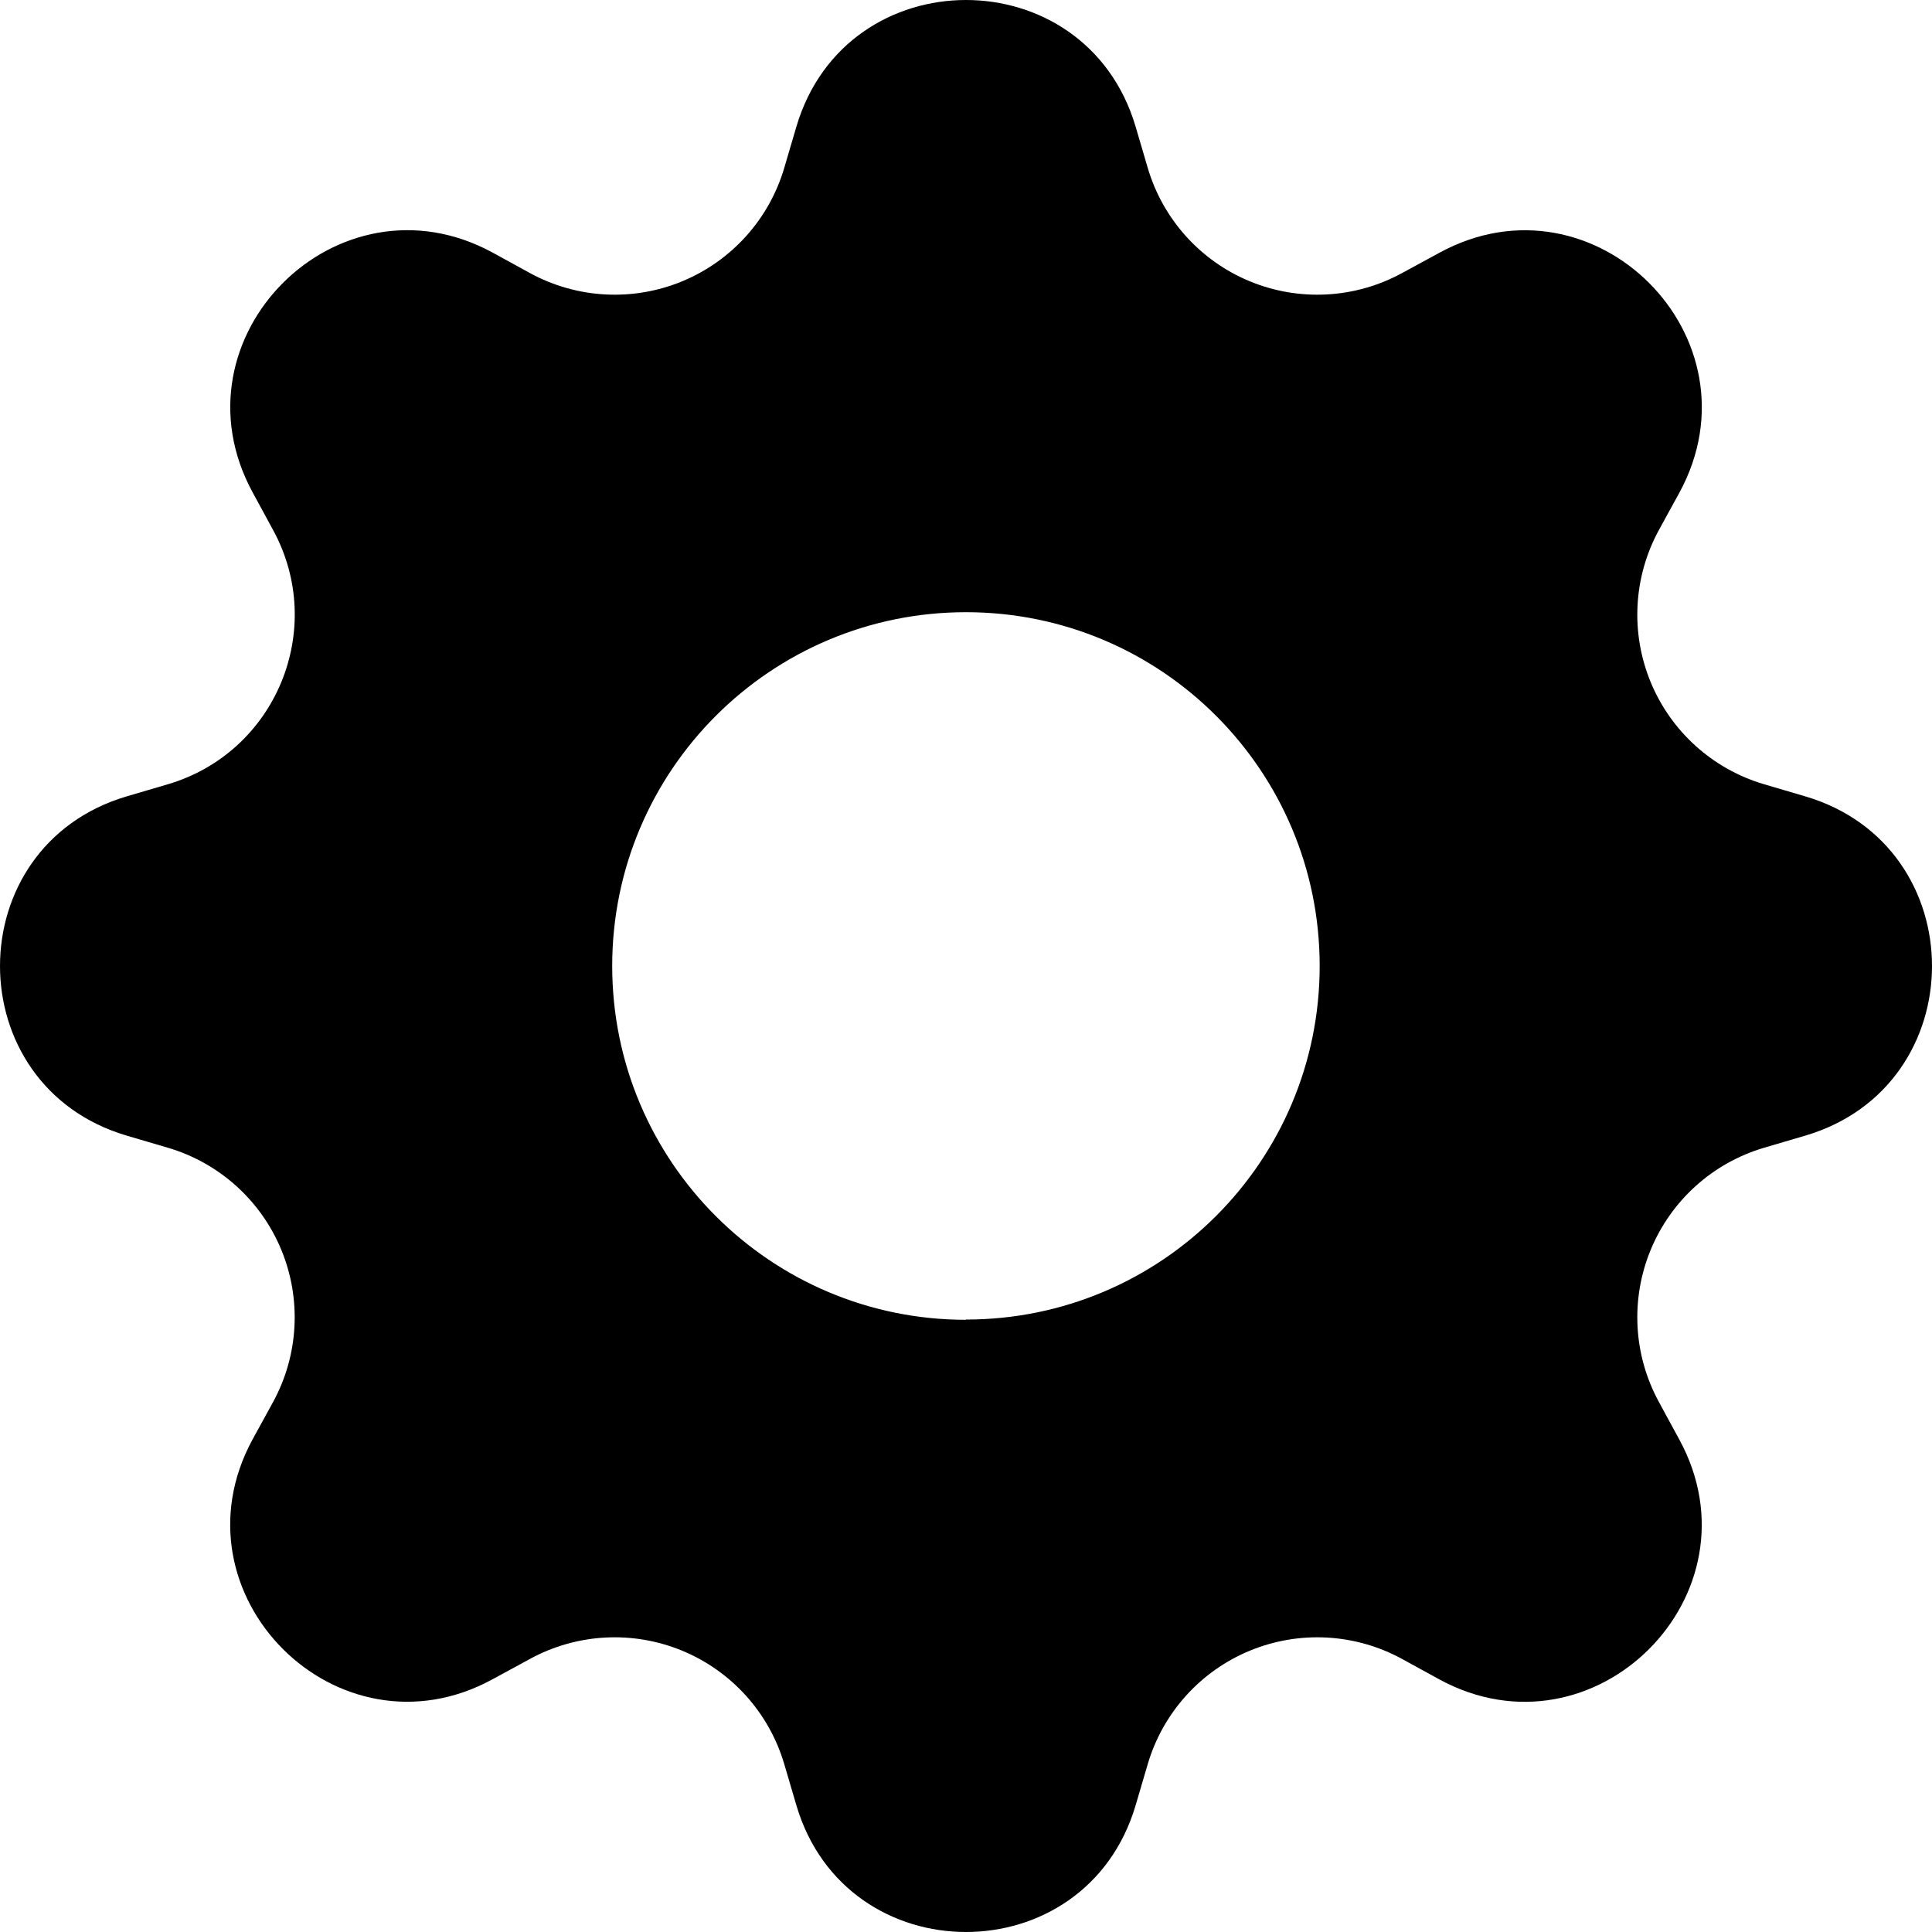
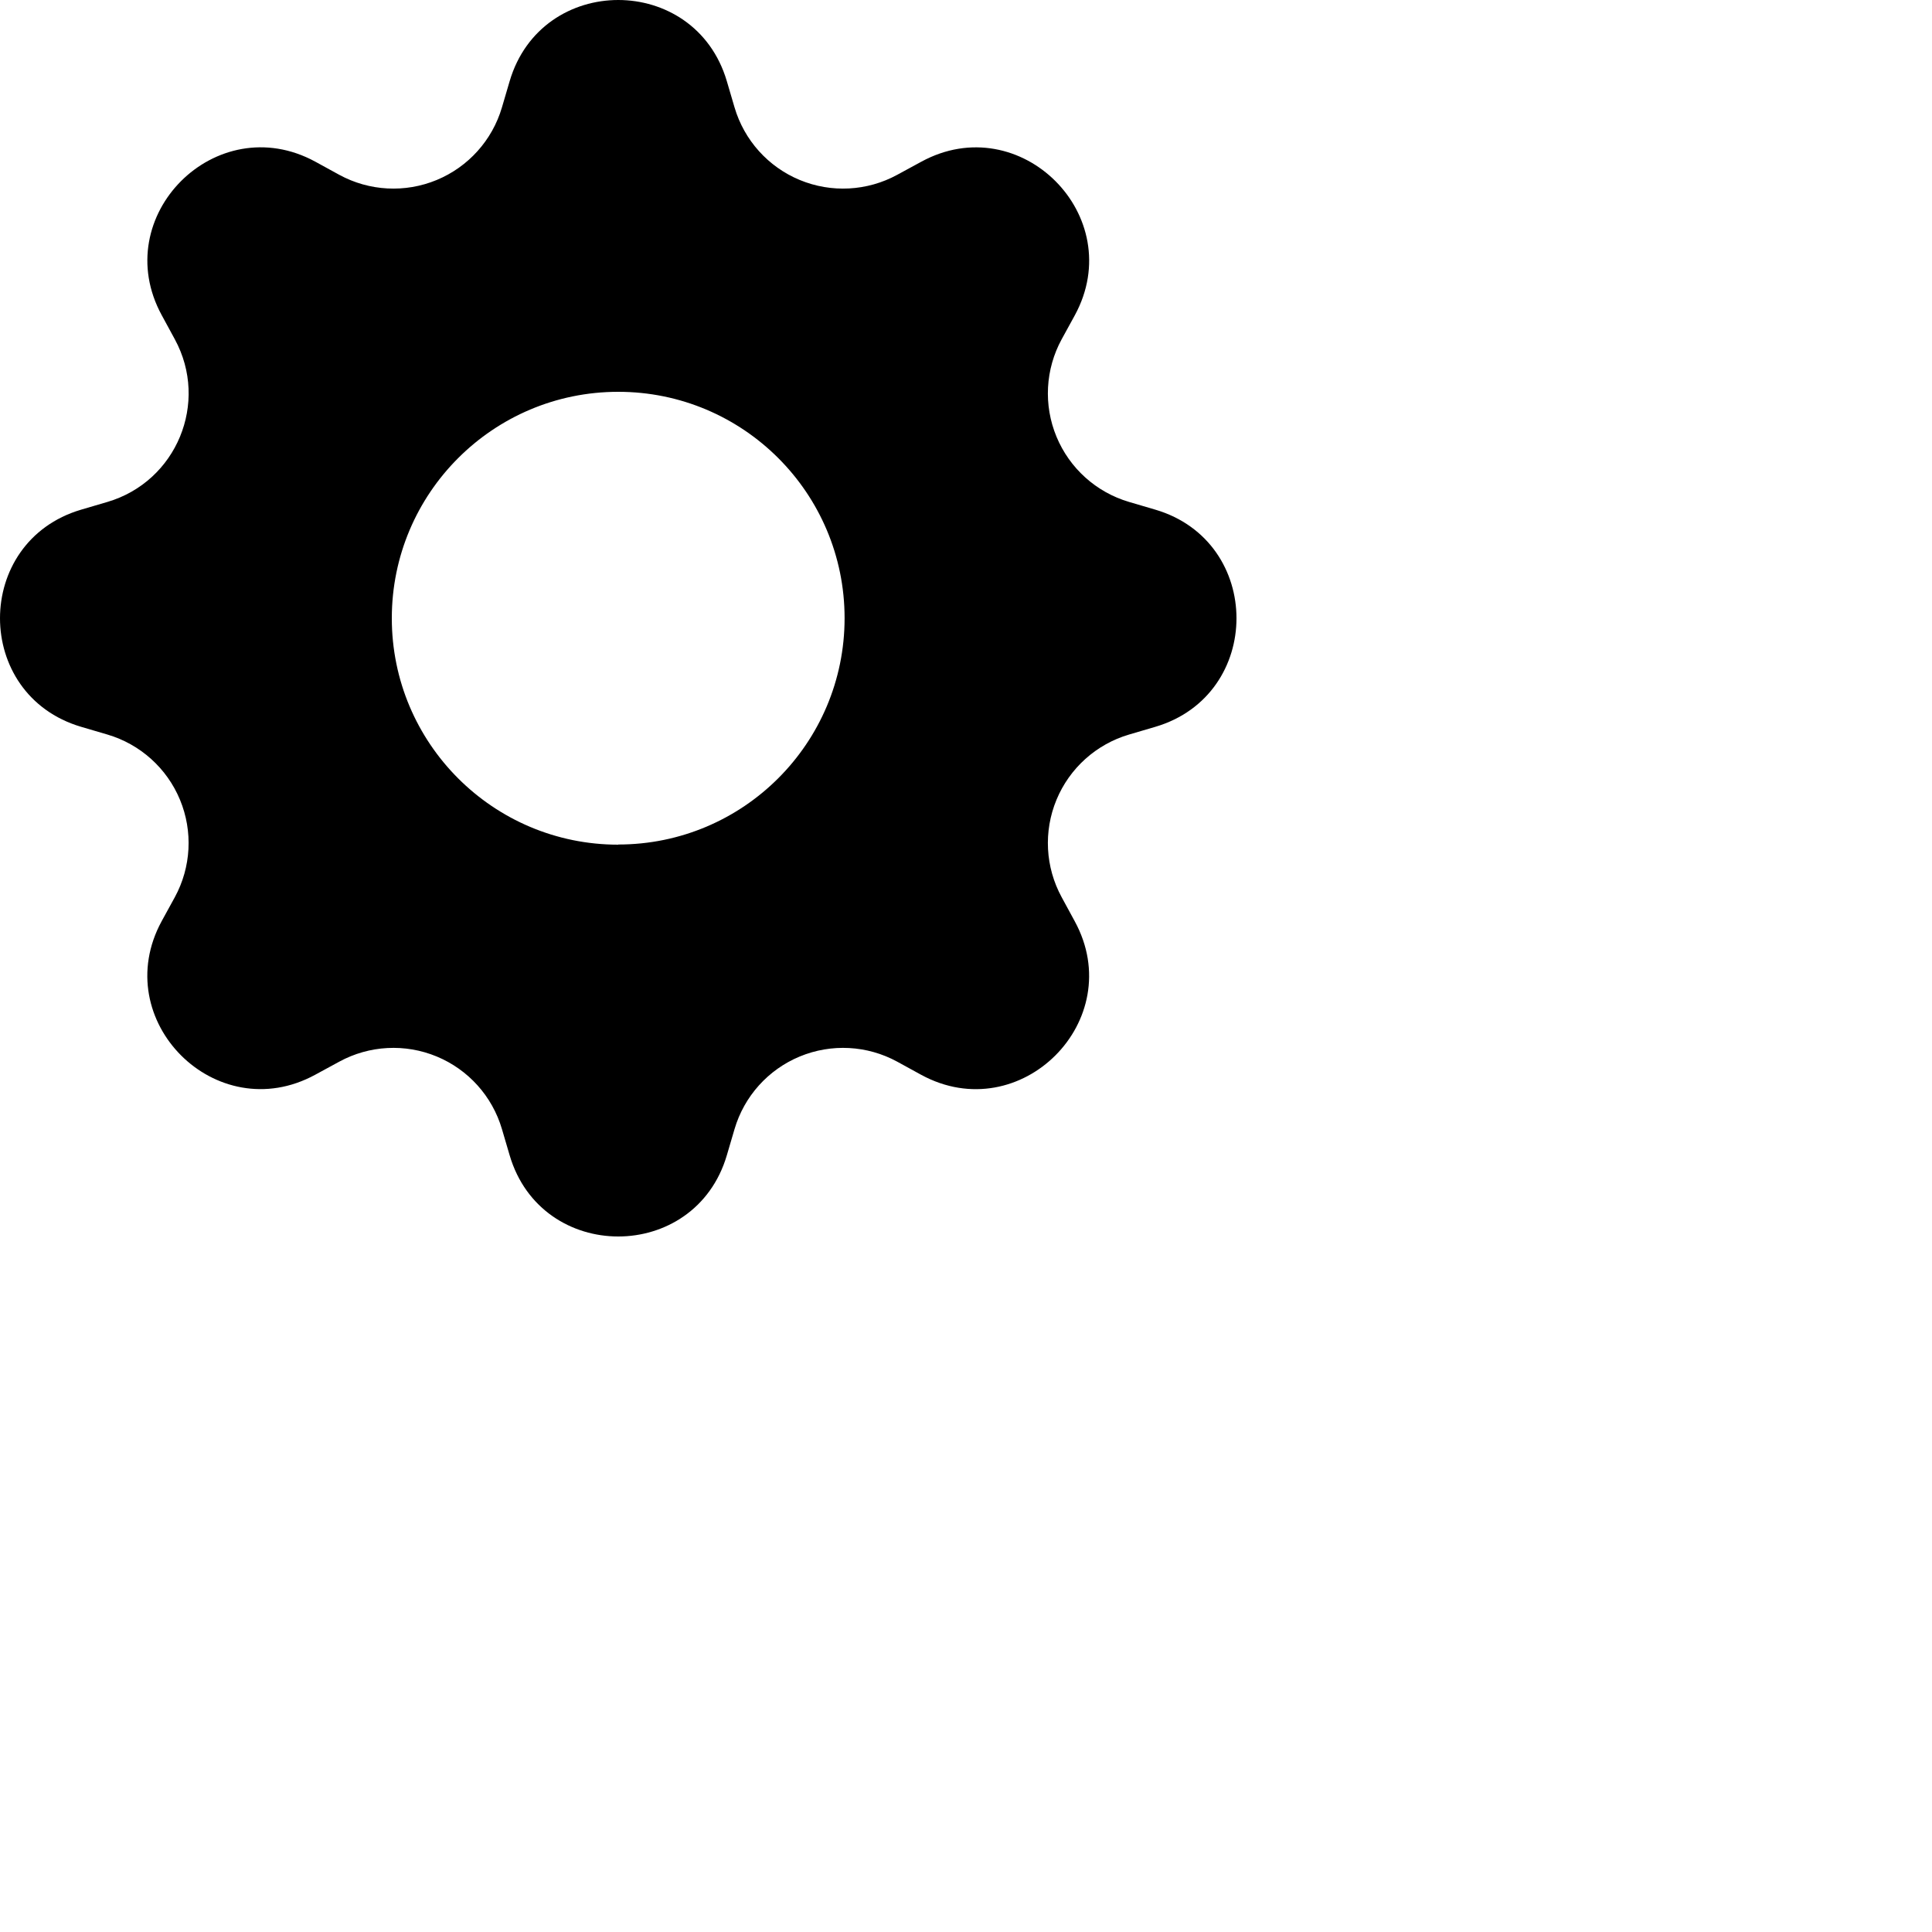
- <svg xmlns="http://www.w3.org/2000/svg" width="16" height="16" viewBox="0 0 16 16" fill="%23333">
+ <svg xmlns="http://www.w3.org/2000/svg" width="16" height="16" viewBox="0 0 25 25" fill="%23333">
  <path d="M9.405 1.05c-.413-1.4-2.397-1.4-2.81 0l-.1.34a1.464 1.464 0 0 1-2.105.872l-.31-.17c-1.283-.698-2.686.705-1.987 1.987l.169.311c.446.82.023 1.841-.872 2.105l-.34.1c-1.4.413-1.4 2.397 0 2.81l.34.1a1.464 1.464 0 0 1 .872 2.105l-.17.31c-.698 1.283.705 2.686 1.987 1.987l.311-.169a1.464 1.464 0 0 1 2.105.872l.1.34c.413 1.4 2.397 1.4 2.81 0l.1-.34a1.464 1.464 0 0 1 2.105-.872l.31.17c1.283.698 2.686-.705 1.987-1.987l-.169-.311a1.464 1.464 0 0 1 .872-2.105l.34-.1c1.4-.413 1.4-2.397 0-2.81l-.34-.1a1.464 1.464 0 0 1-.872-2.105l.17-.31c.698-1.283-.705-2.686-1.987-1.987l-.311.169a1.464 1.464 0 0 1-2.105-.872l-.1-.34zM8 10.93a2.929 2.929 0 1 1 0-5.86 2.929 2.929 0 0 1 0 5.858z" />
</svg>
